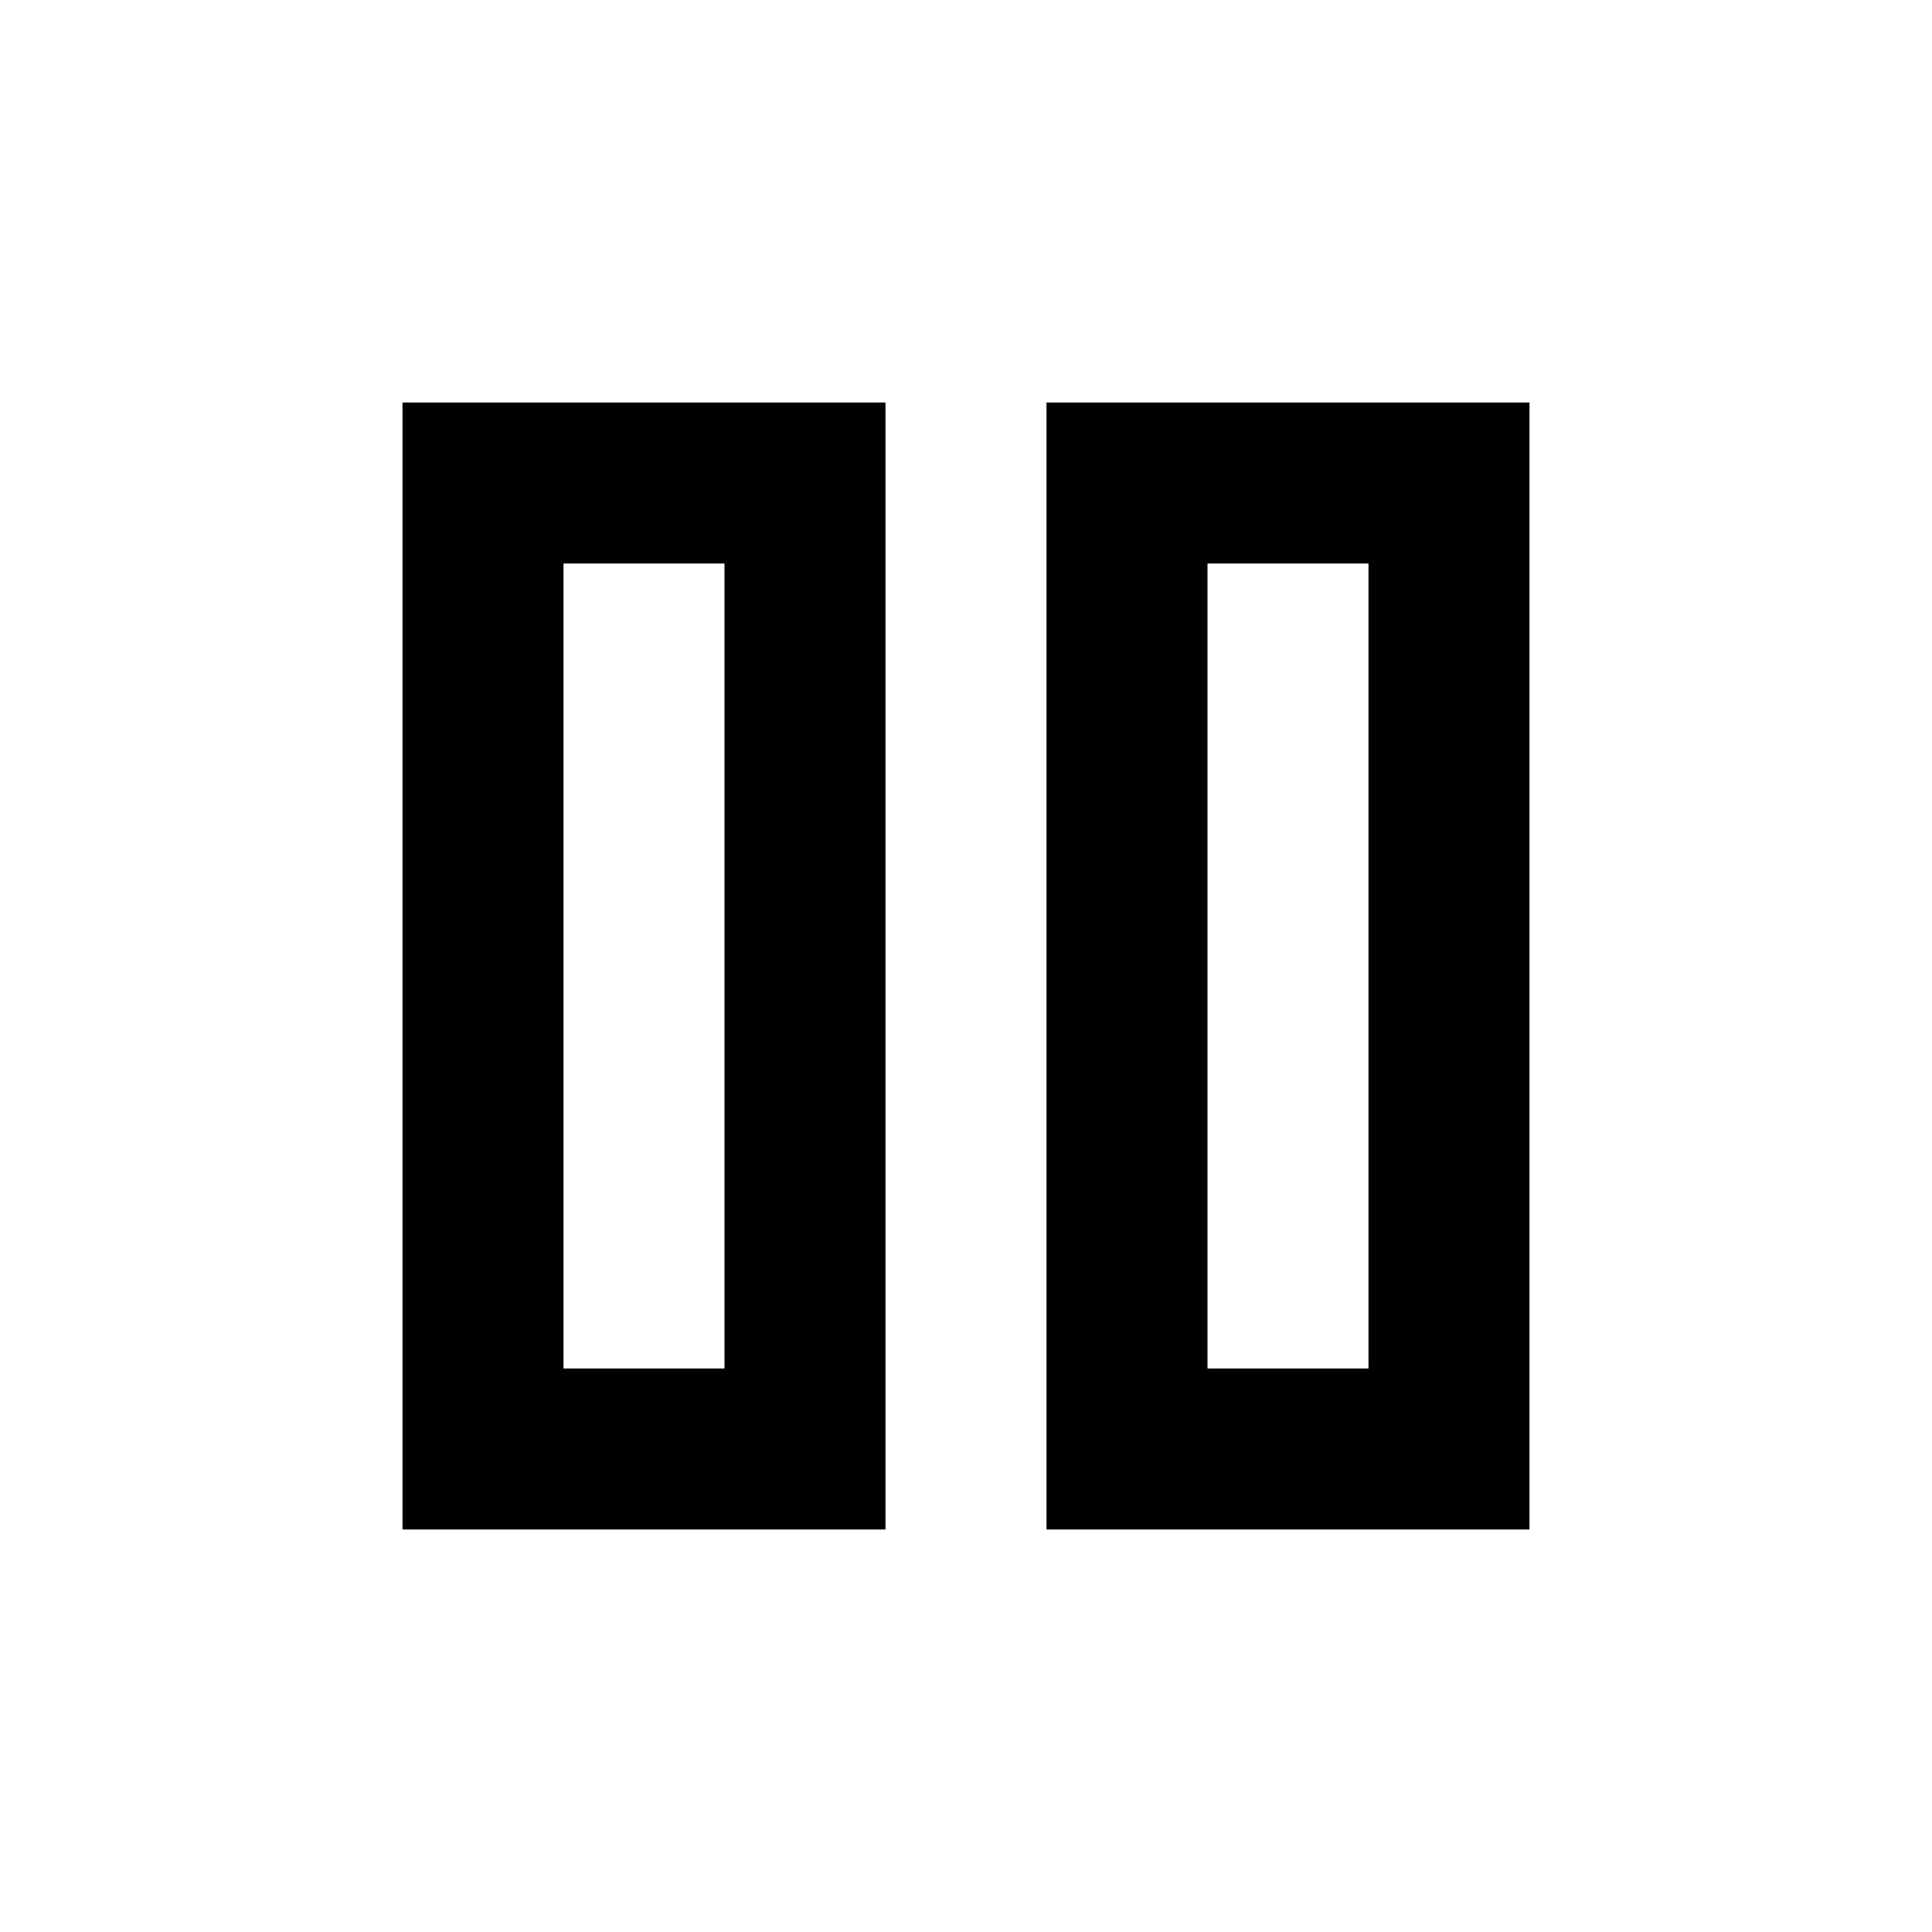
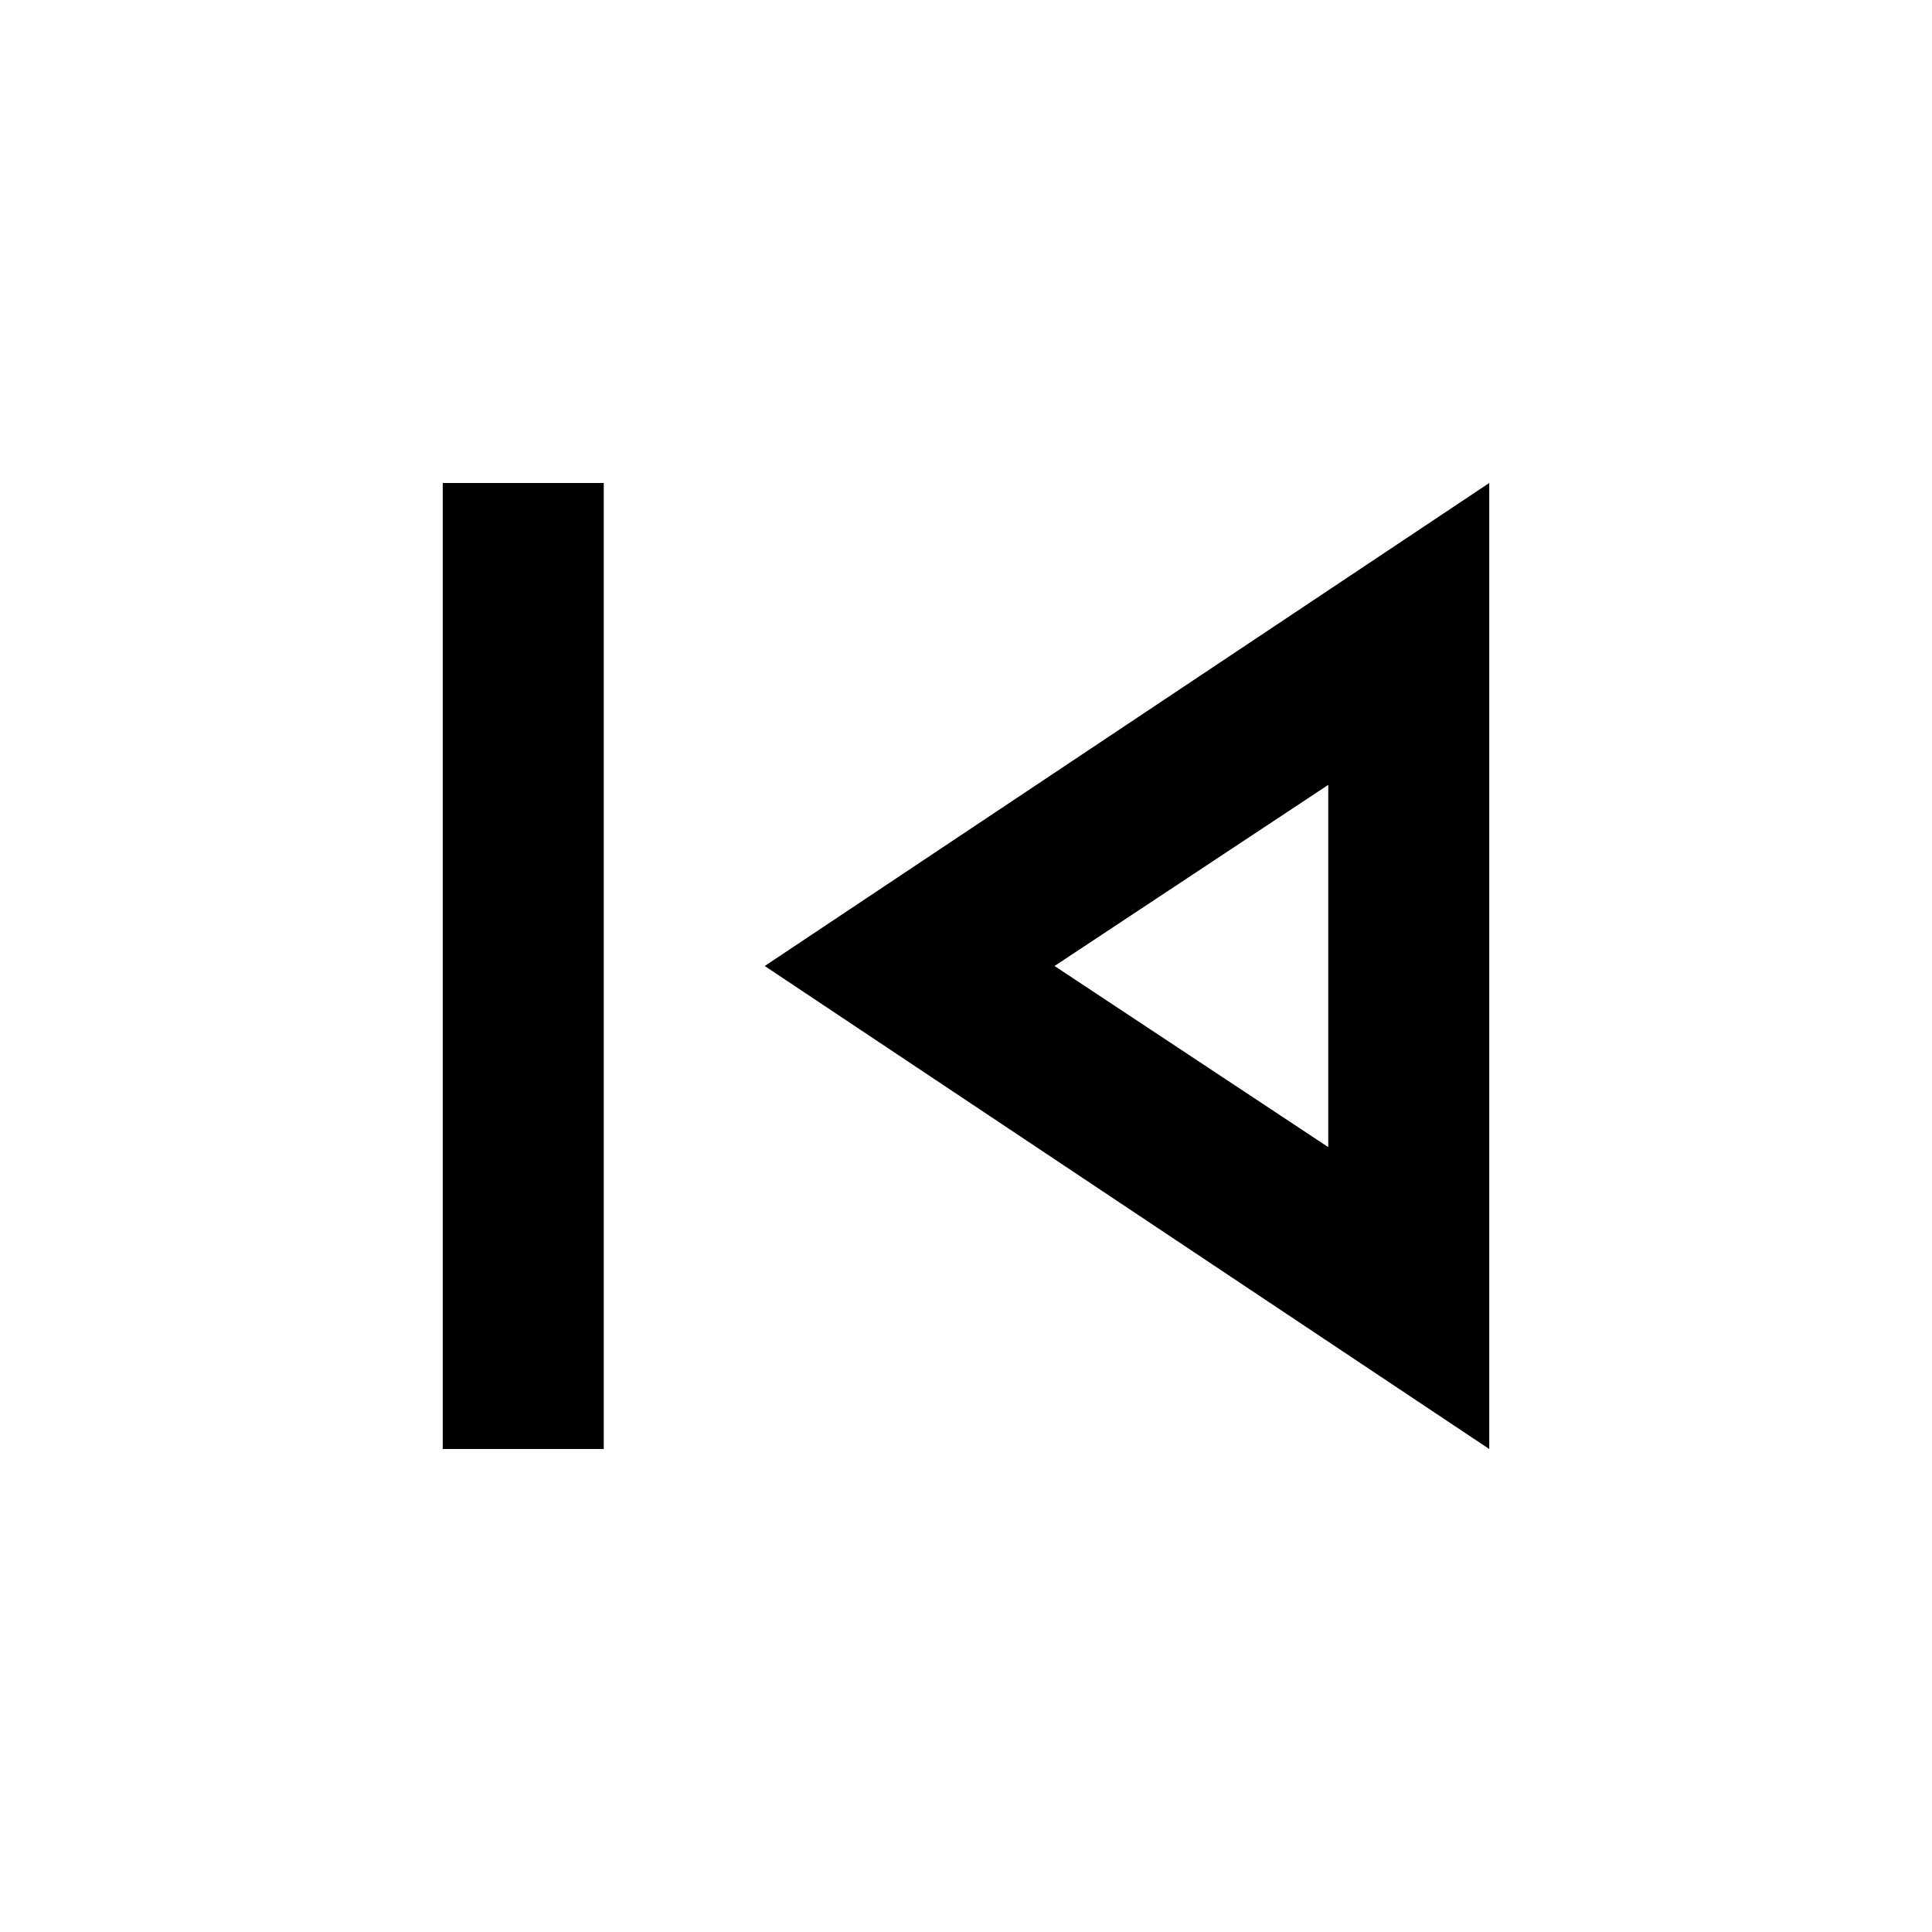
<svg xmlns="http://www.w3.org/2000/svg" height="24px" viewBox="0 -960 960 960" width="24px" fill="#000000" version="1.1" id="svg1">
  <defs id="defs1" />
-   <path d="M520-200v-560h240v560H520Zm-320 0v-560h240v560H200Zm400-80h80v-400h-80v400Zm-320 0h80v-400h-80v400Zm0-400v400-400Zm320 0v400-400Z" id="path1" />
+   <path d="M220-240v-480h80v480h-80Zm520 0L380-480l360-240v480Zm-80-240Zm0 90v-180l-136 90 136 90Z" id="path1" />
</svg>
